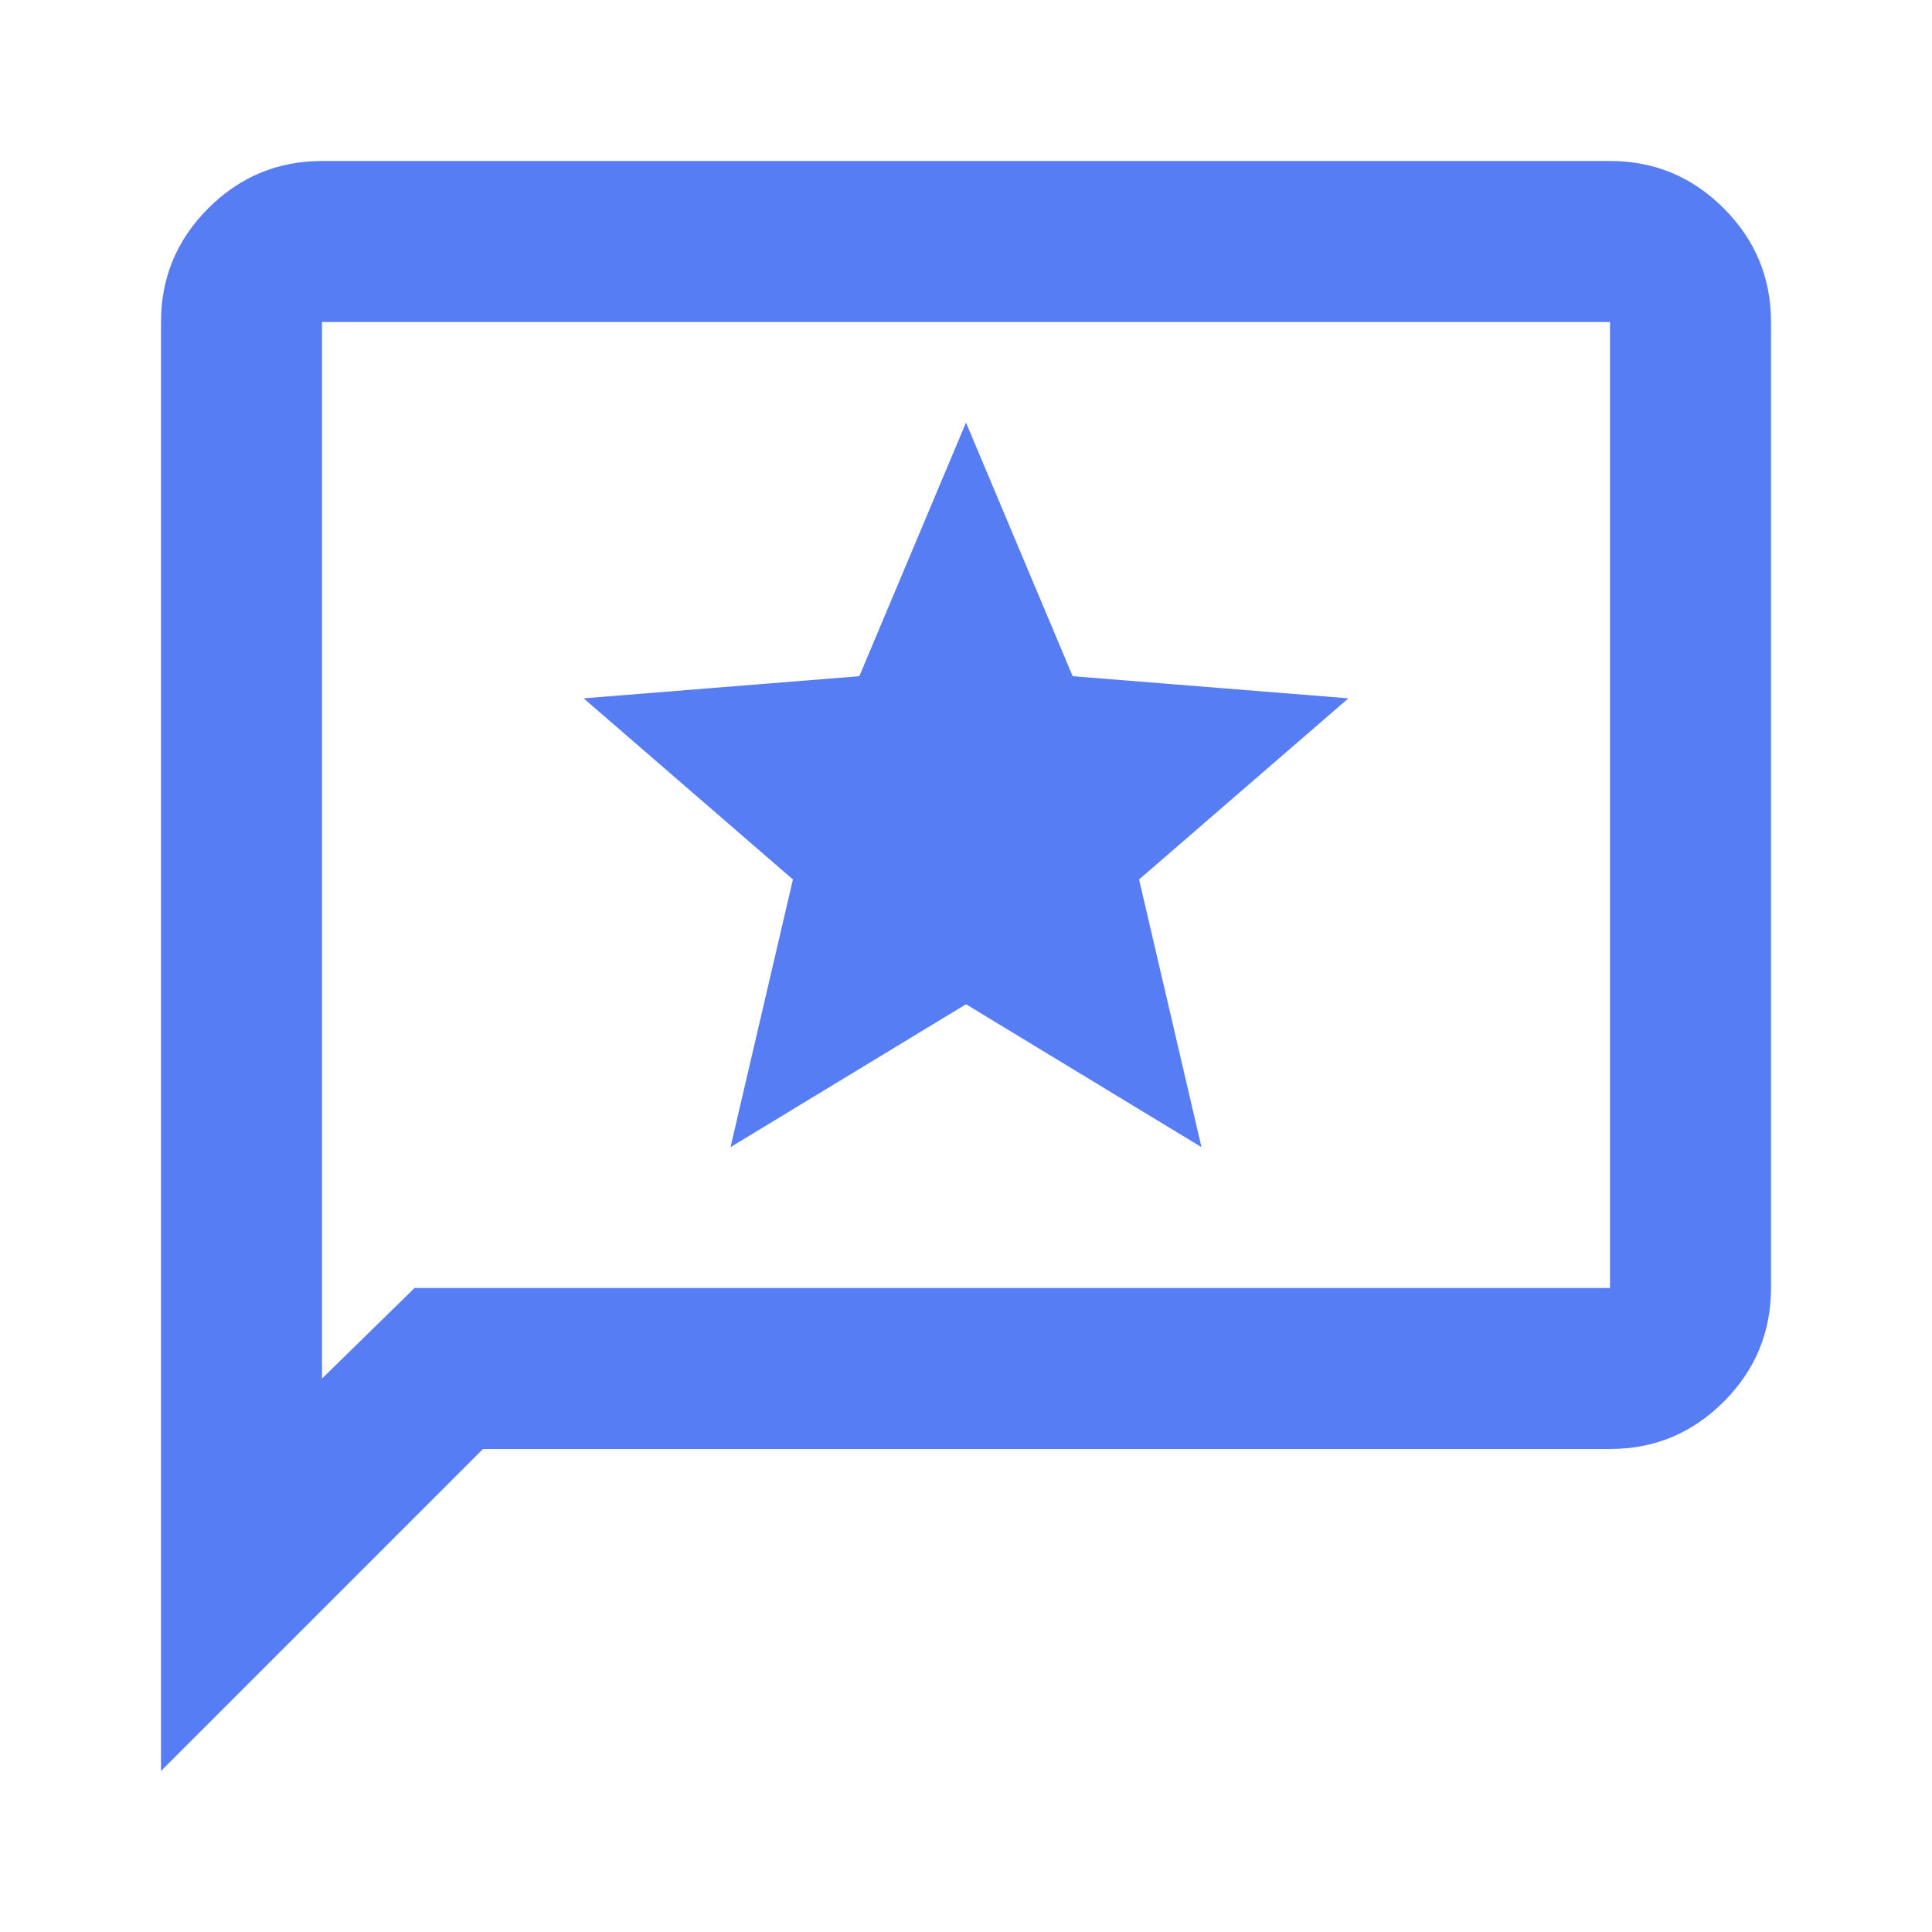
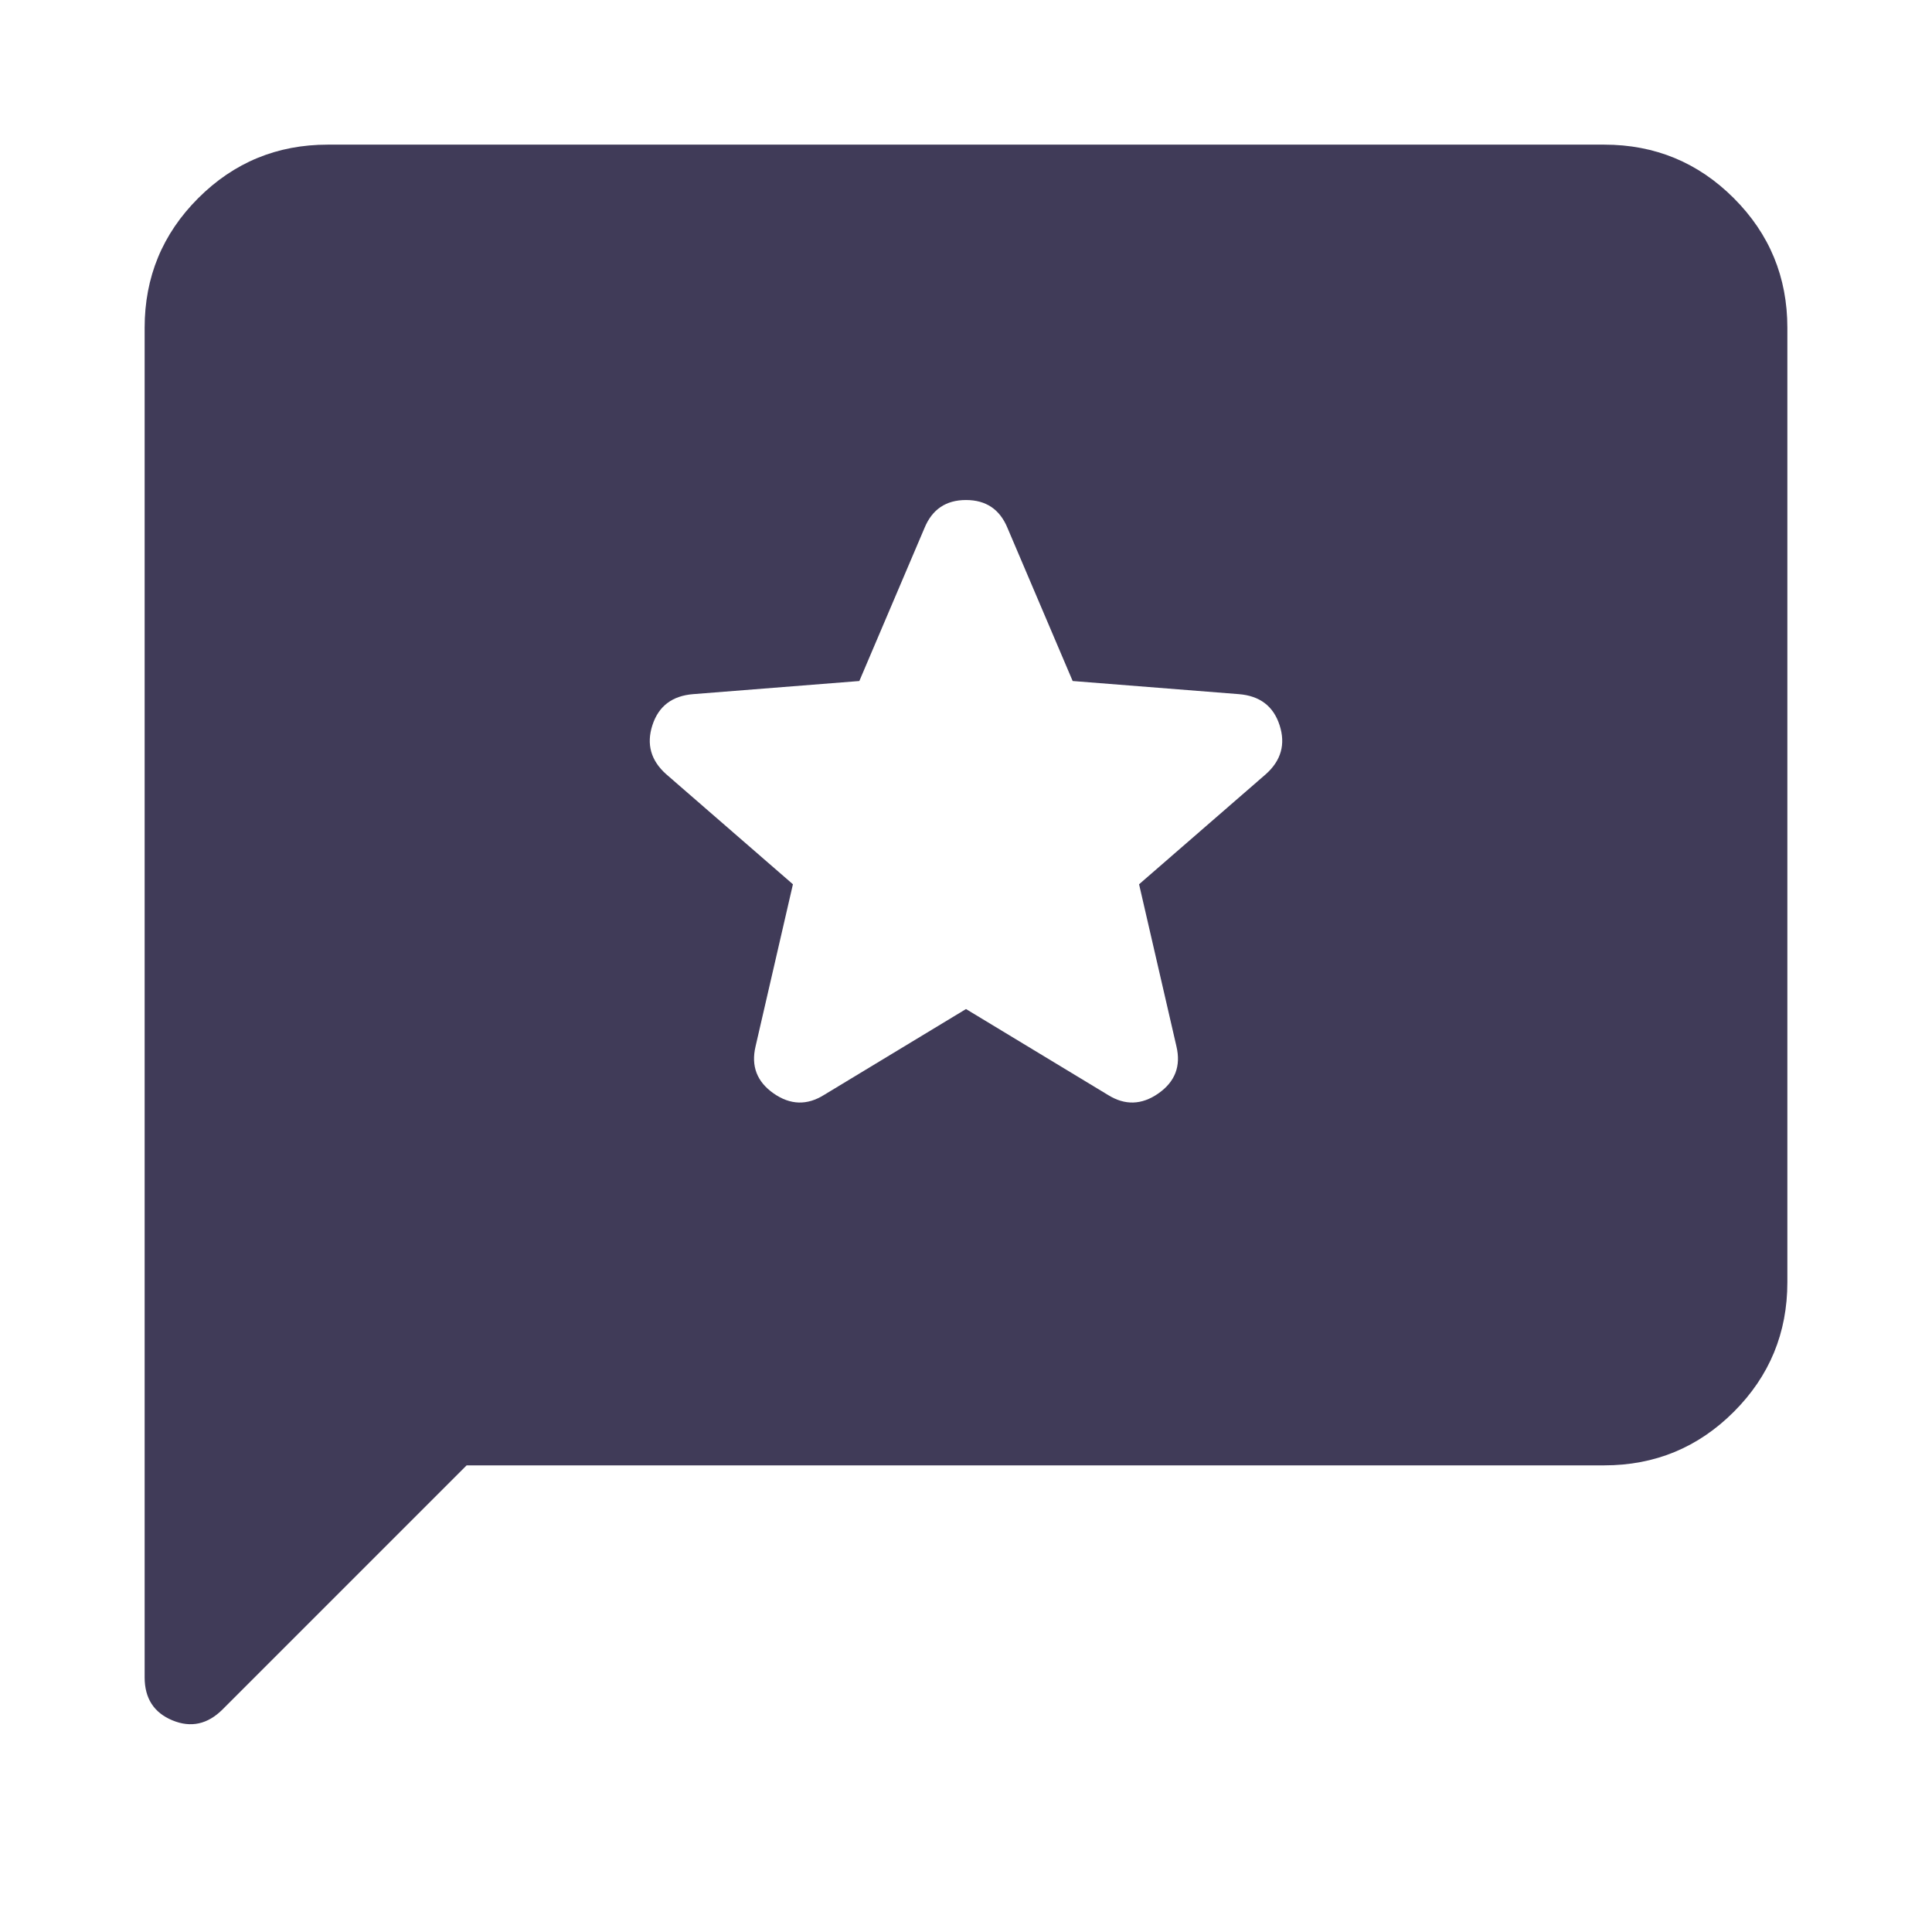
<svg xmlns="http://www.w3.org/2000/svg" height="24" viewBox="0 -960 960 960" width="24">
-   <path d="m363-390 117-71 117 71-31-133 104-90-137-11-53-126-53 126-137 11 104 90-31 133ZM80-80v-720q0-33 23.5-56.5T160-880h640q33 0 56.5 23.5T880-800v480q0 33-23.5 56.5T800-240H240L80-80Zm126-240h594v-480H160v525l46-45Zm-46 0v-480 480Z" fill="#567DF4" />
+   <path d="M231.869-231.869 110.652-110.652q-11.196 11.196-24.99 5.478-13.793-5.717-13.793-21.391V-797.13q0-37.783 26.61-64.392 26.608-26.609 64.391-26.609h634.26q37.783 0 64.392 26.609 26.609 26.609 26.609 64.392v474.26q0 37.783-26.609 64.392-26.609 26.609-64.392 26.609H231.869ZM480-458.609l70.5 42.652q12.674 7.957 25.109-.739 12.434-8.695 8.956-23.369L566-520.609l62.978-54.695q11.435-10.196 6.837-24.37-4.598-14.174-20.272-15.413L533-621.609l-32.37-76.021q-5.717-13.913-20.63-13.913t-20.63 13.913L427-621.609l-82.543 6.522q-15.674 1.239-20.272 15.413-4.598 14.174 6.837 24.37L394-520.609l-18.565 80.544q-3.478 14.674 8.956 23.369 12.435 8.696 25.109.739l70.5-42.652Z" fill="#403B58" />
</svg>
